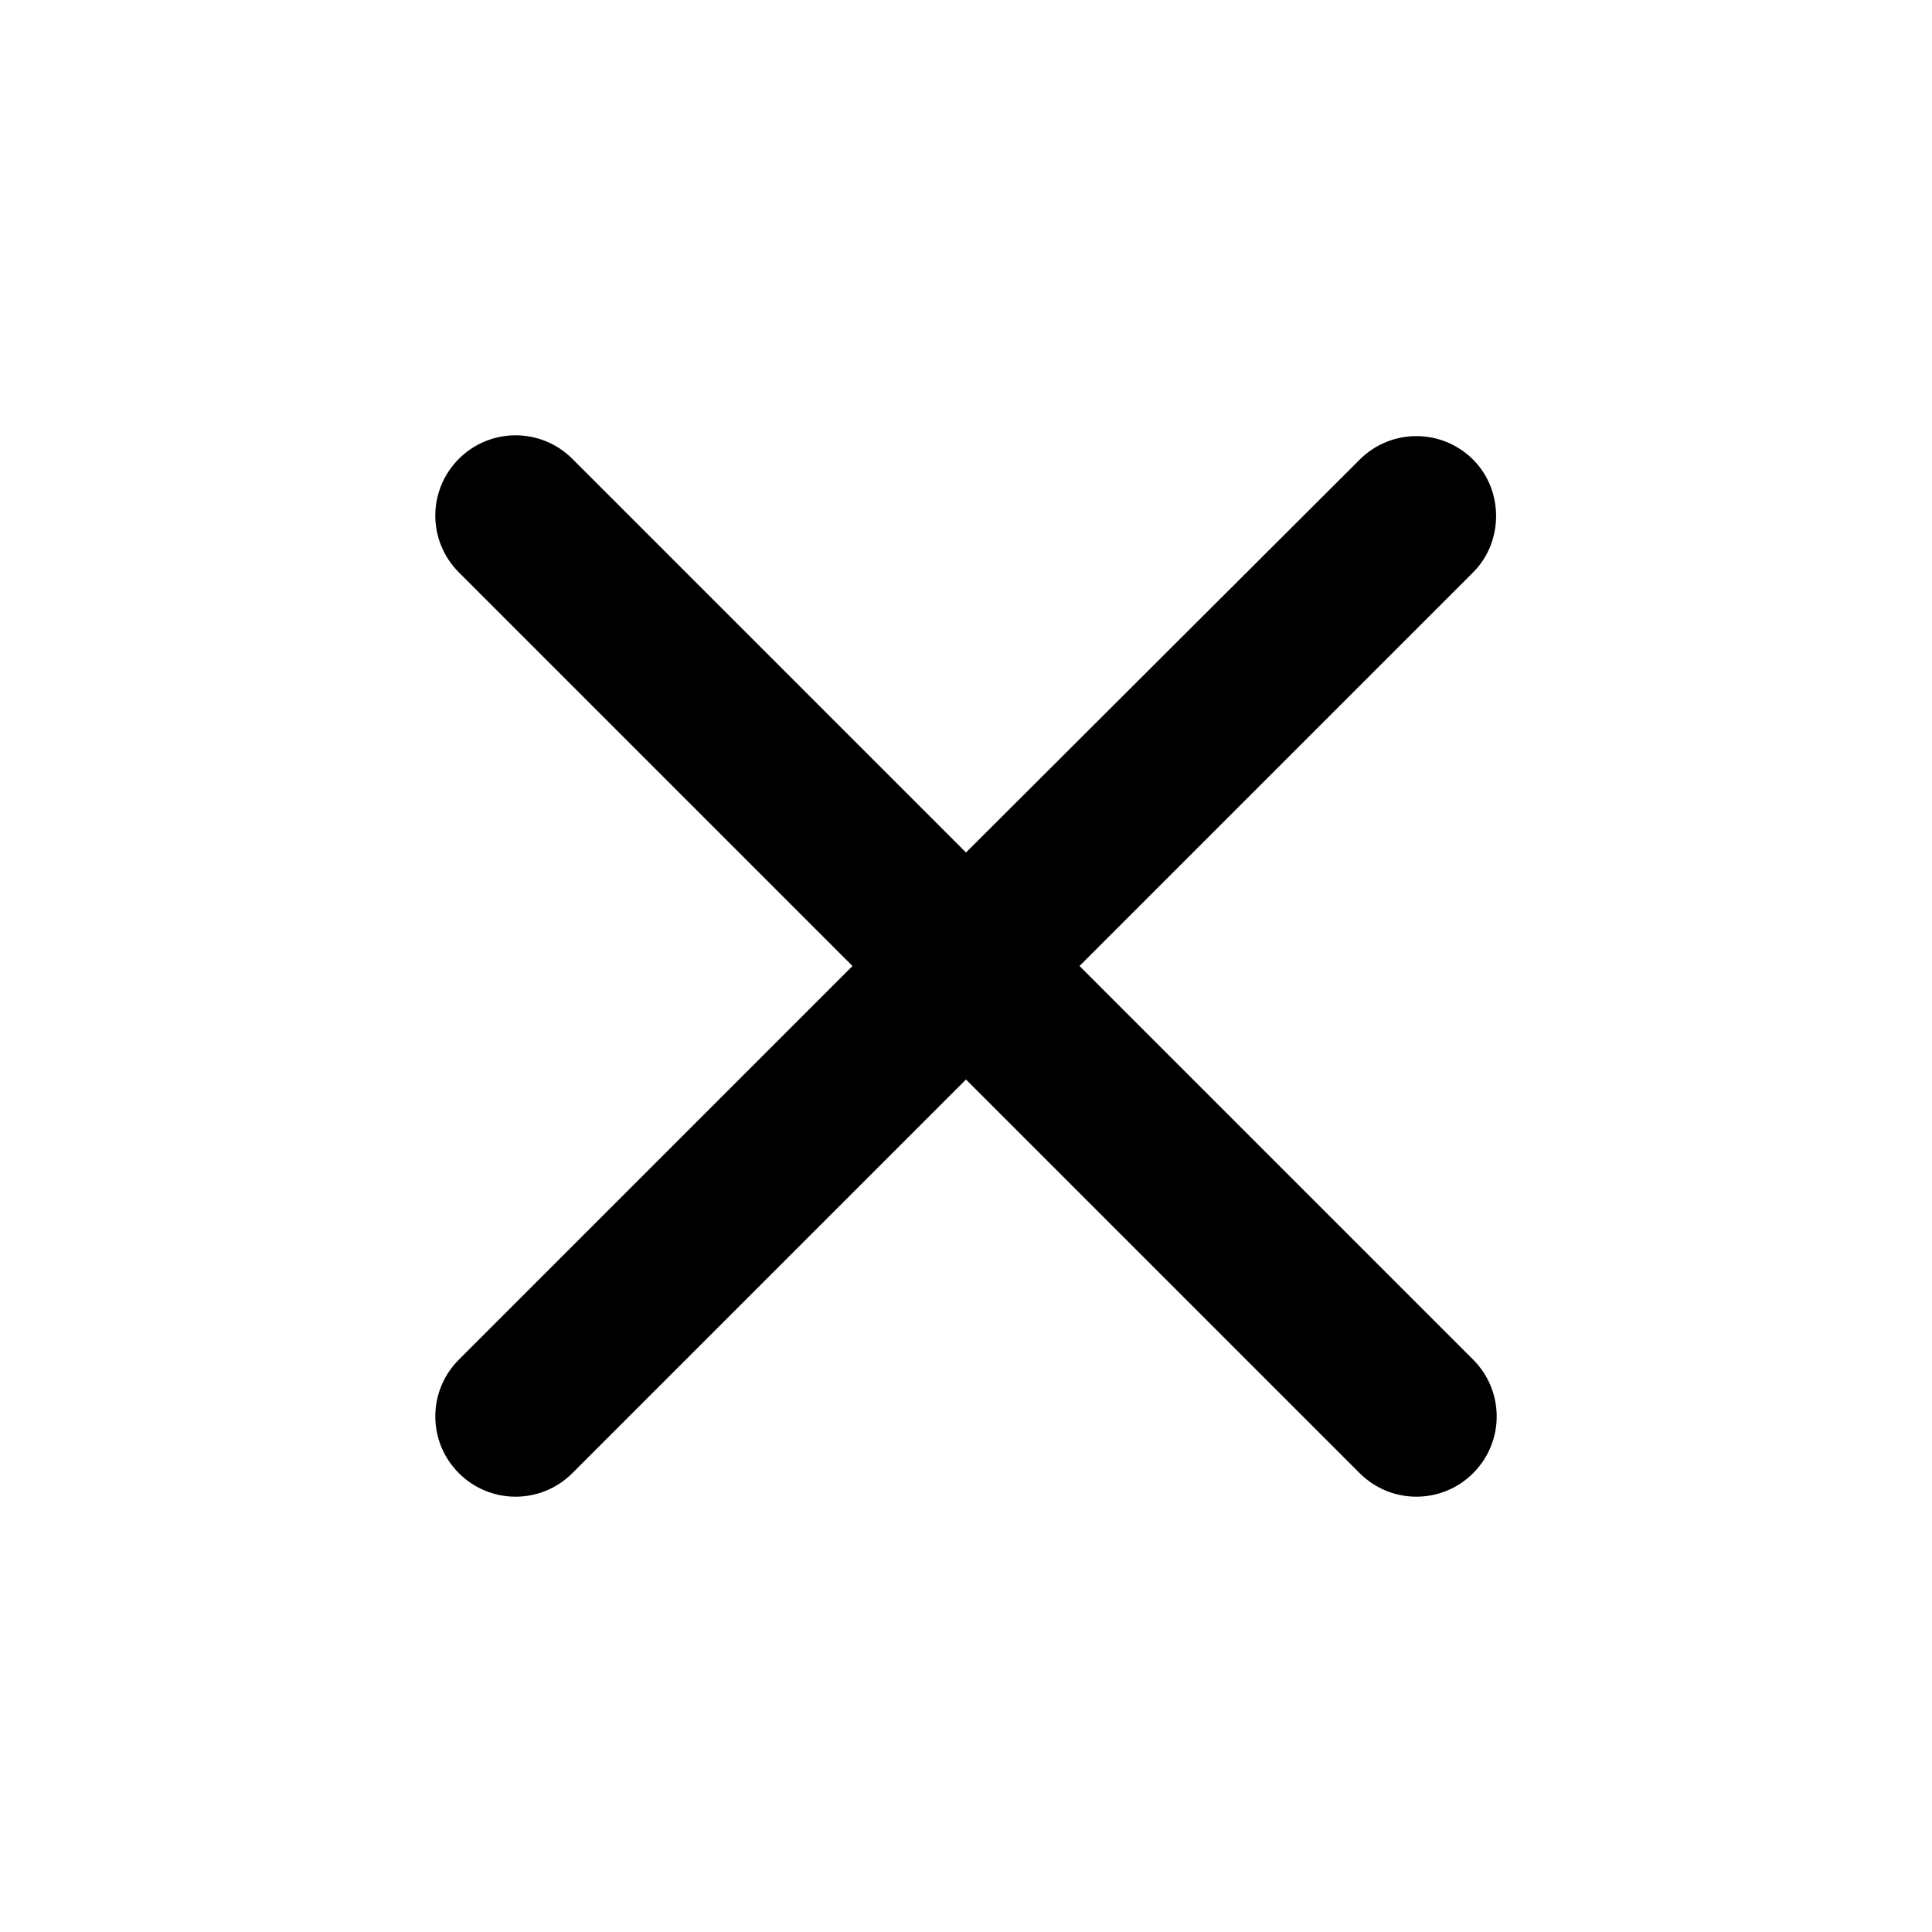
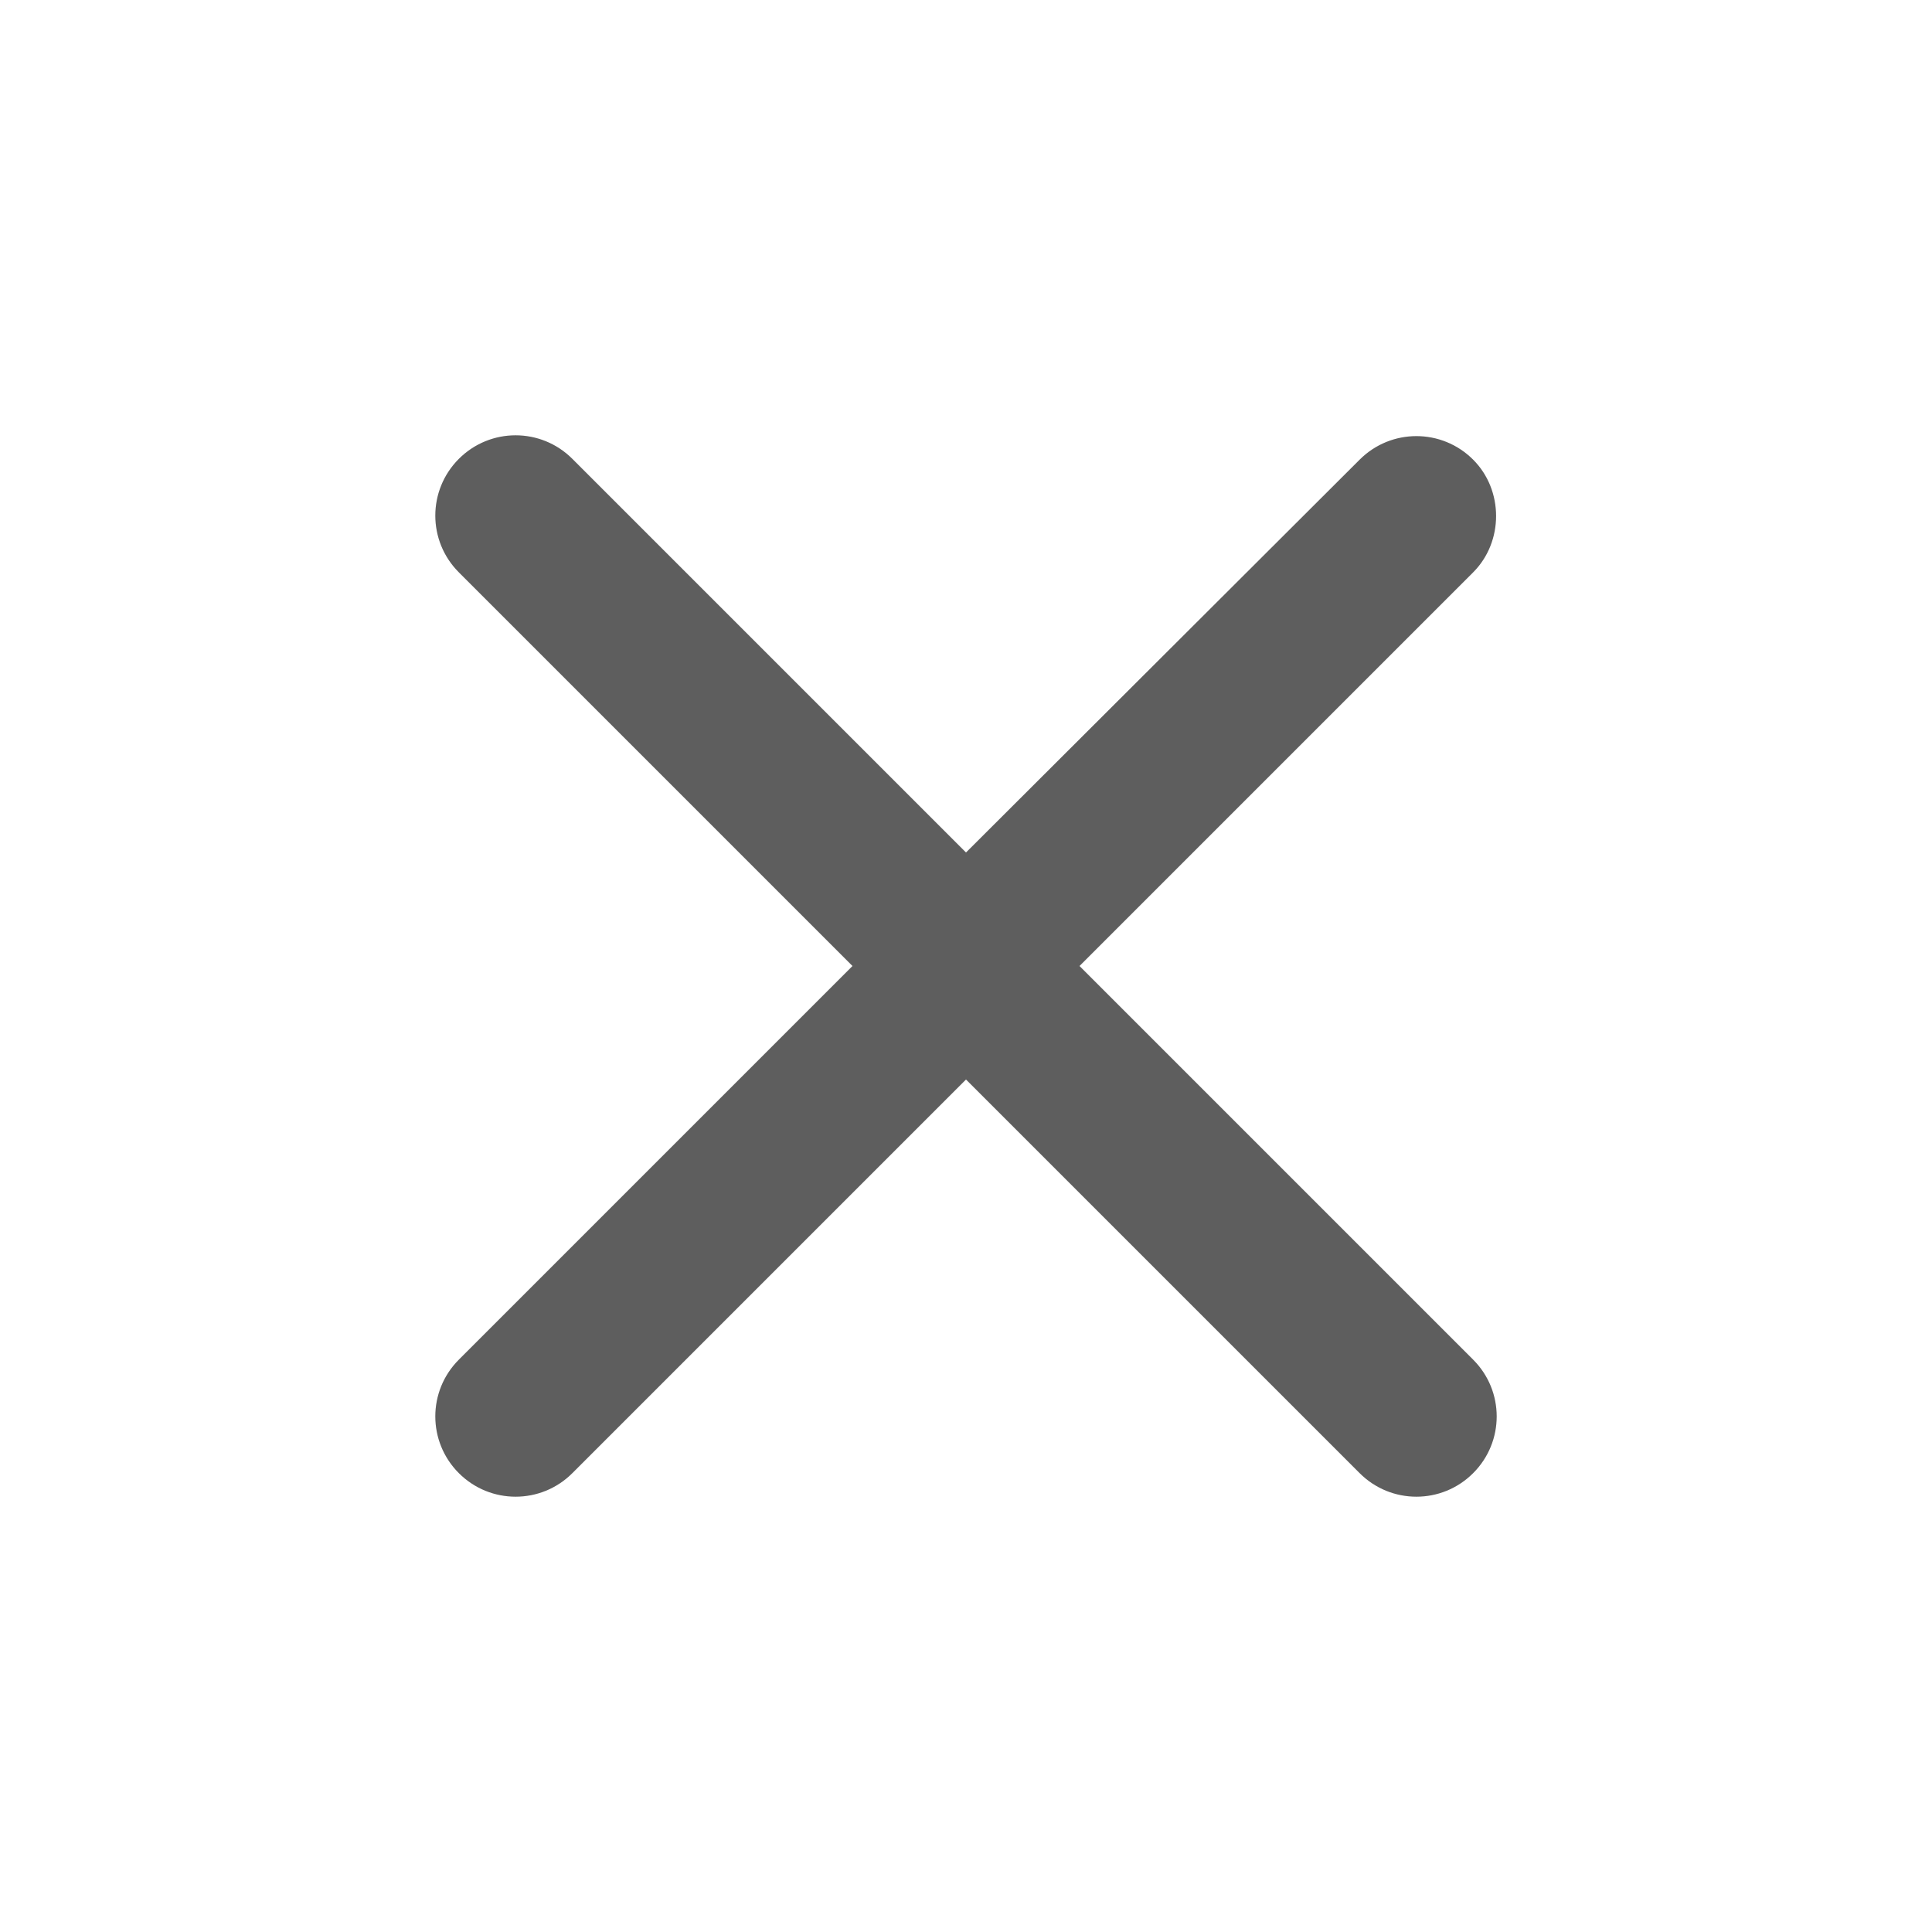
<svg xmlns="http://www.w3.org/2000/svg" width="24" height="24" viewBox="0 0 24 24" fill="none">
-   <path d="M18.3 5.71C17.91 5.32 17.28 5.32 16.89 5.71L12 10.59L7.11 5.7C6.72 5.31 6.09 5.31 5.7 5.7C5.31 6.09 5.31 6.72 5.7 7.11L10.59 12L5.7 16.89C5.31 17.28 5.31 17.91 5.7 18.3C6.09 18.69 6.72 18.69 7.11 18.3L12 13.41L16.89 18.3C17.28 18.69 17.91 18.69 18.3 18.3C18.69 17.91 18.69 17.28 18.3 16.89L13.41 12L18.3 7.11C18.68 6.73 18.68 6.09 18.3 5.71Z" fill="black" />
+   <path d="M18.3 5.71C17.91 5.32 17.28 5.32 16.89 5.71L12 10.59L7.11 5.7C6.72 5.31 6.09 5.31 5.7 5.7C5.31 6.09 5.31 6.72 5.7 7.11L10.59 12L5.7 16.89C5.31 17.28 5.31 17.91 5.7 18.3C6.09 18.69 6.72 18.69 7.11 18.3L12 13.41L16.89 18.3C17.28 18.69 17.91 18.69 18.3 18.3C18.69 17.91 18.69 17.28 18.3 16.89L13.41 12L18.3 7.11C18.68 6.73 18.68 6.09 18.3 5.71Z" fill="#5E5E5E" />
</svg>
